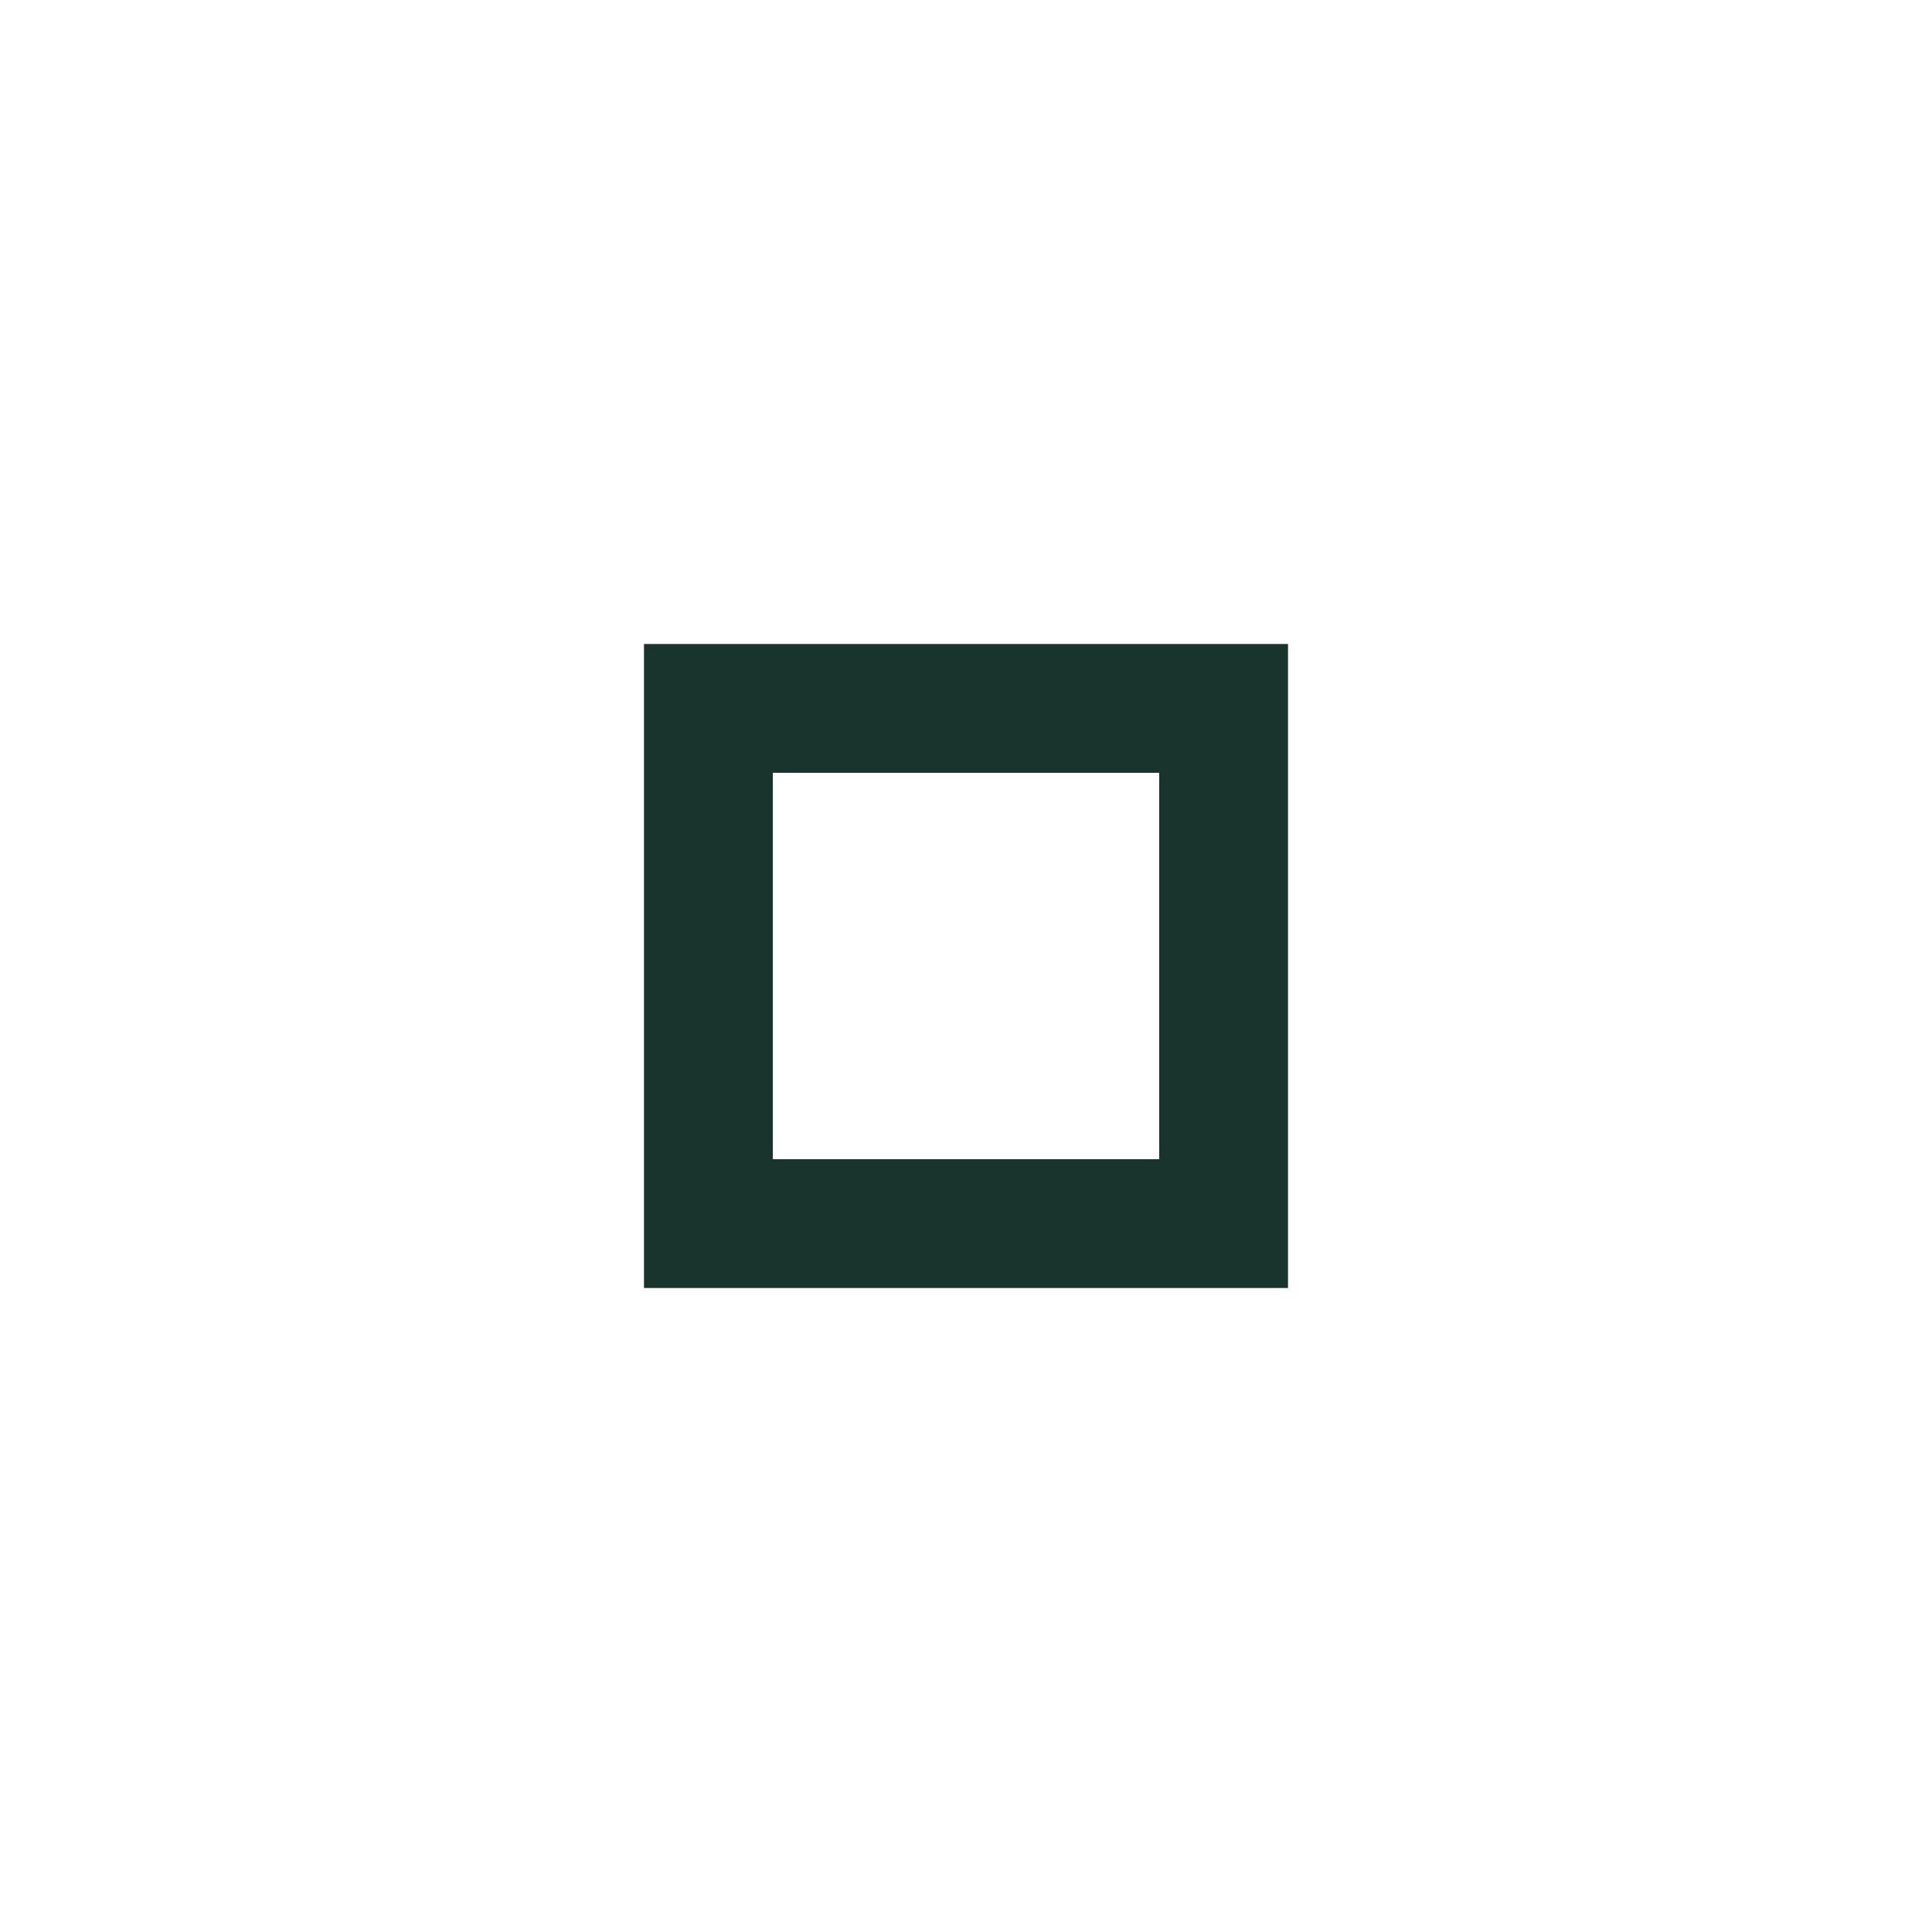
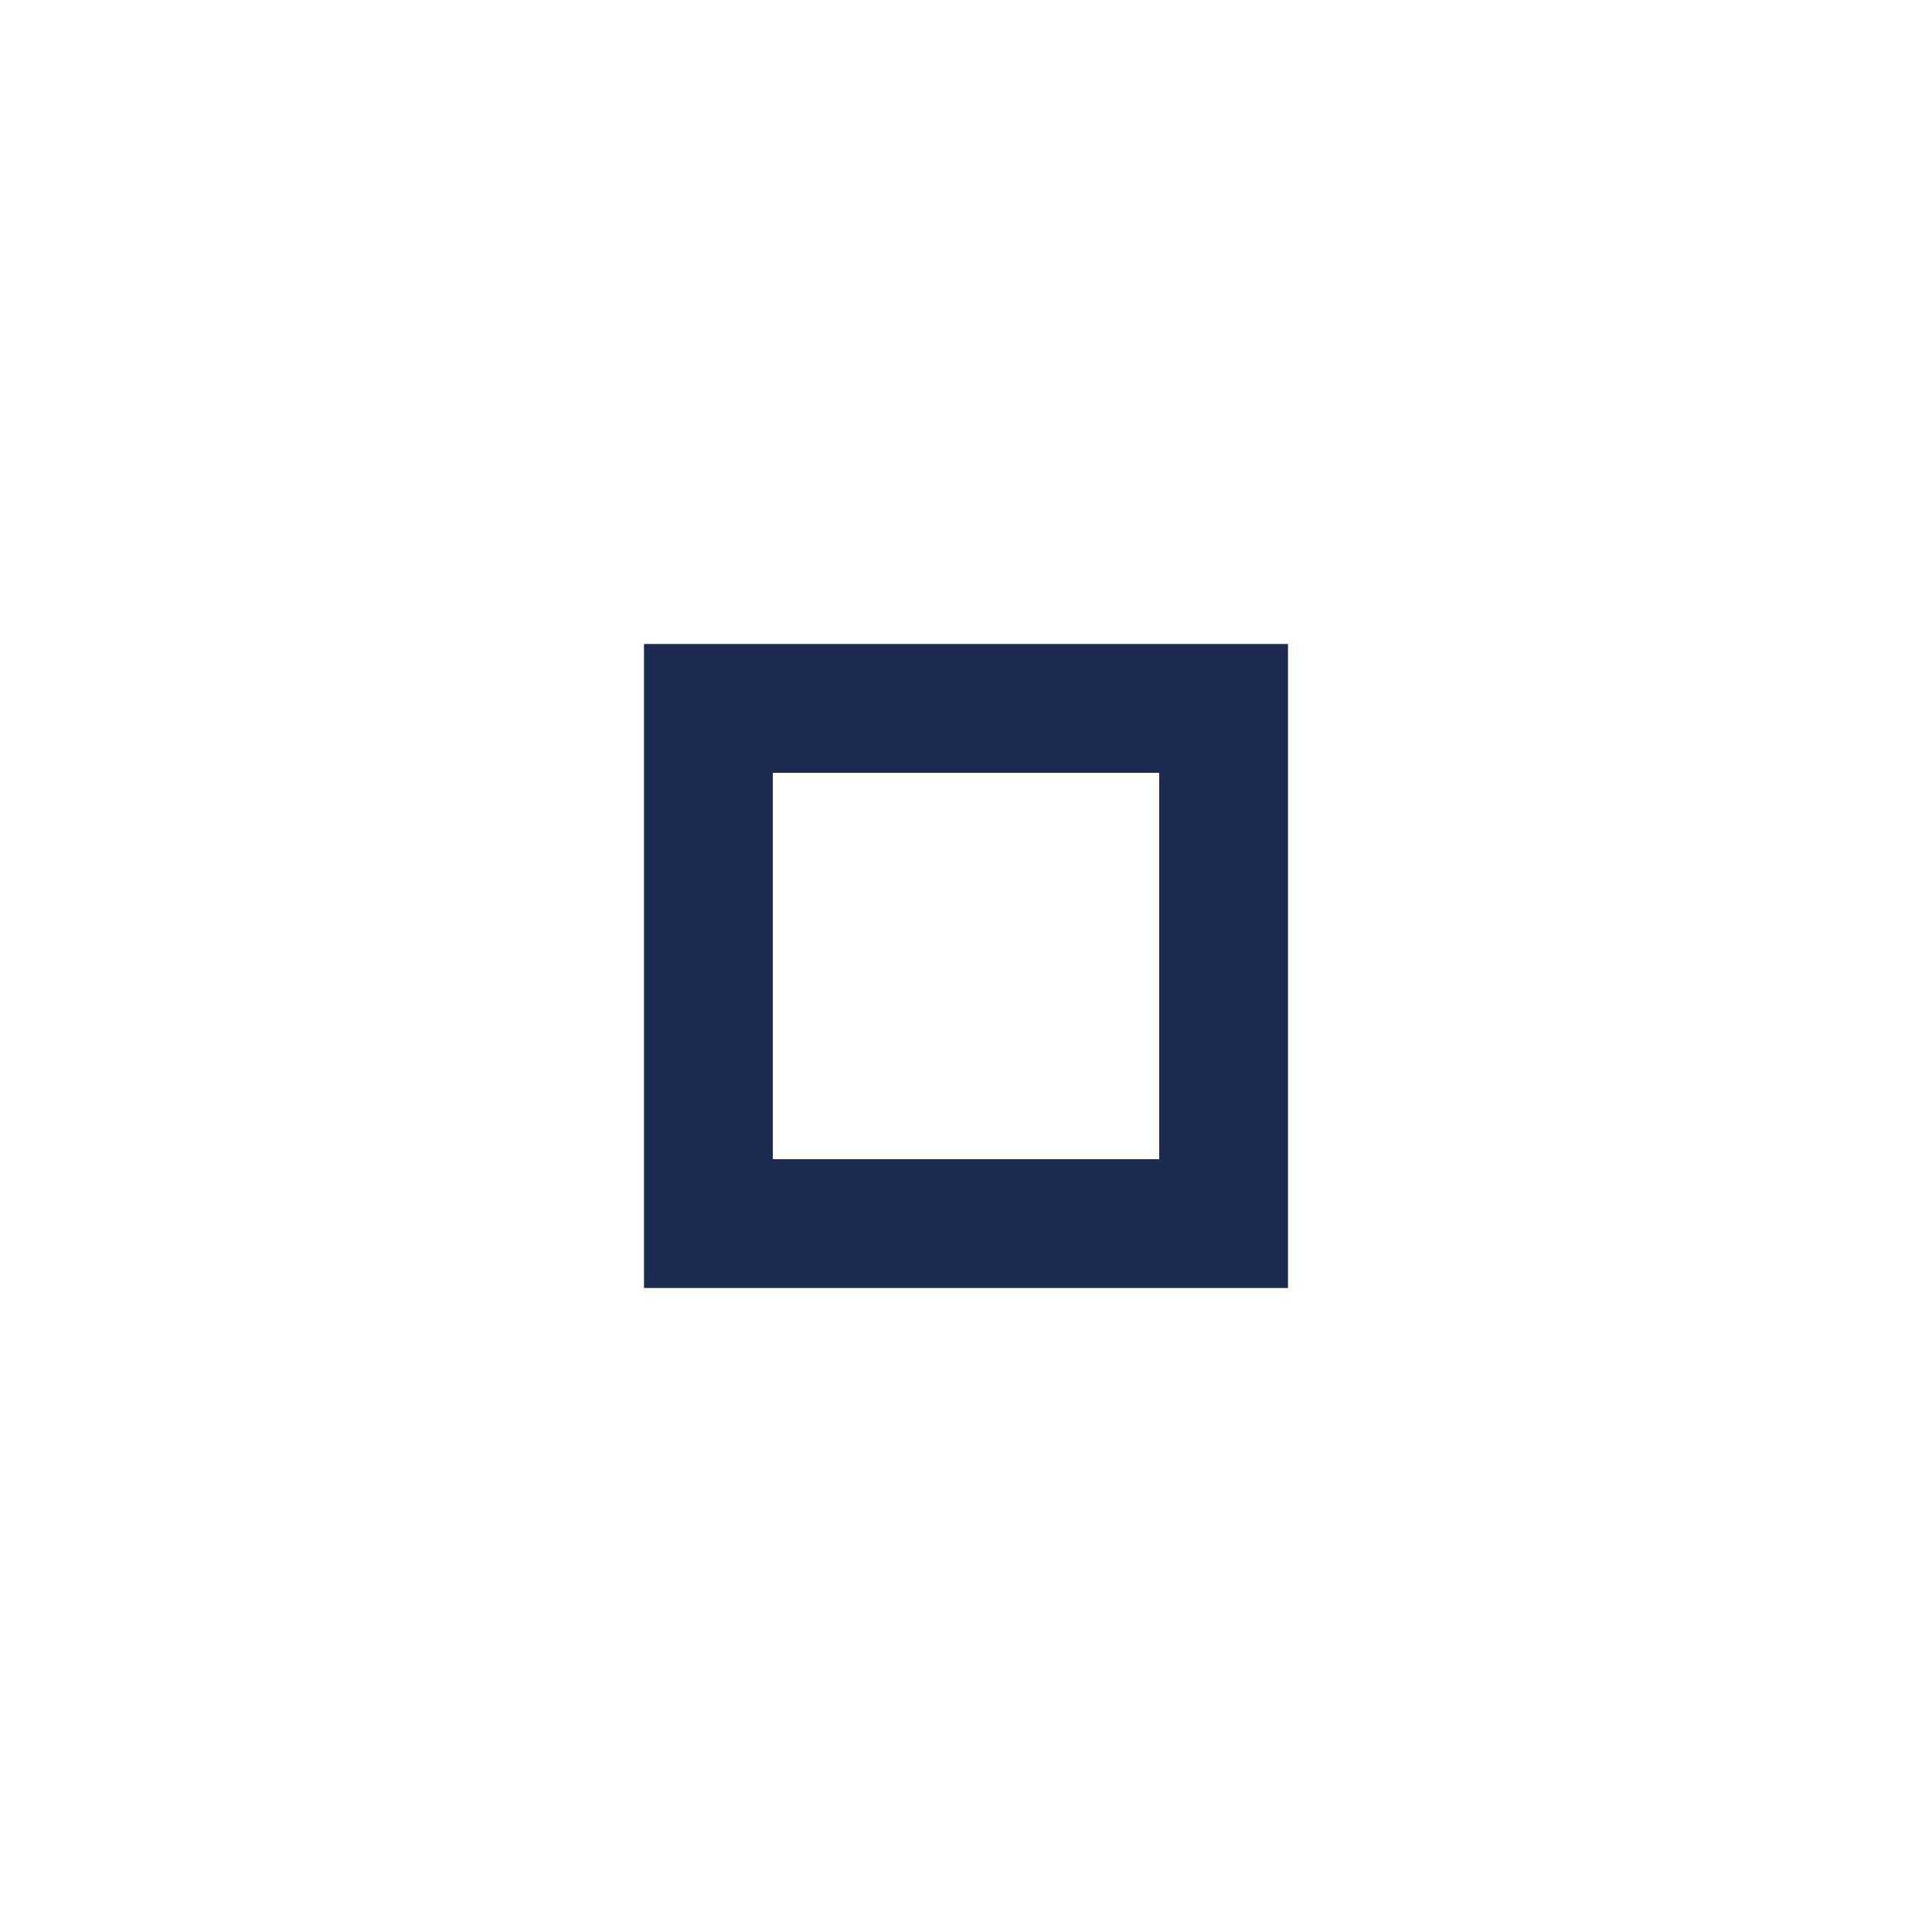
<svg xmlns="http://www.w3.org/2000/svg" width="30" height="30" viewBox="0 0 30 30">
-   <g fill="#19332d">
+   <g fill="#1d2b53">
    <rect x="10" y="10" width="10" height="2" />
    <rect x="10" y="18" width="10" height="2" />
    <rect x="10" y="12" width="2" height="6" />
    <rect x="18" y="12" width="2" height="6" />
  </g>
</svg>
